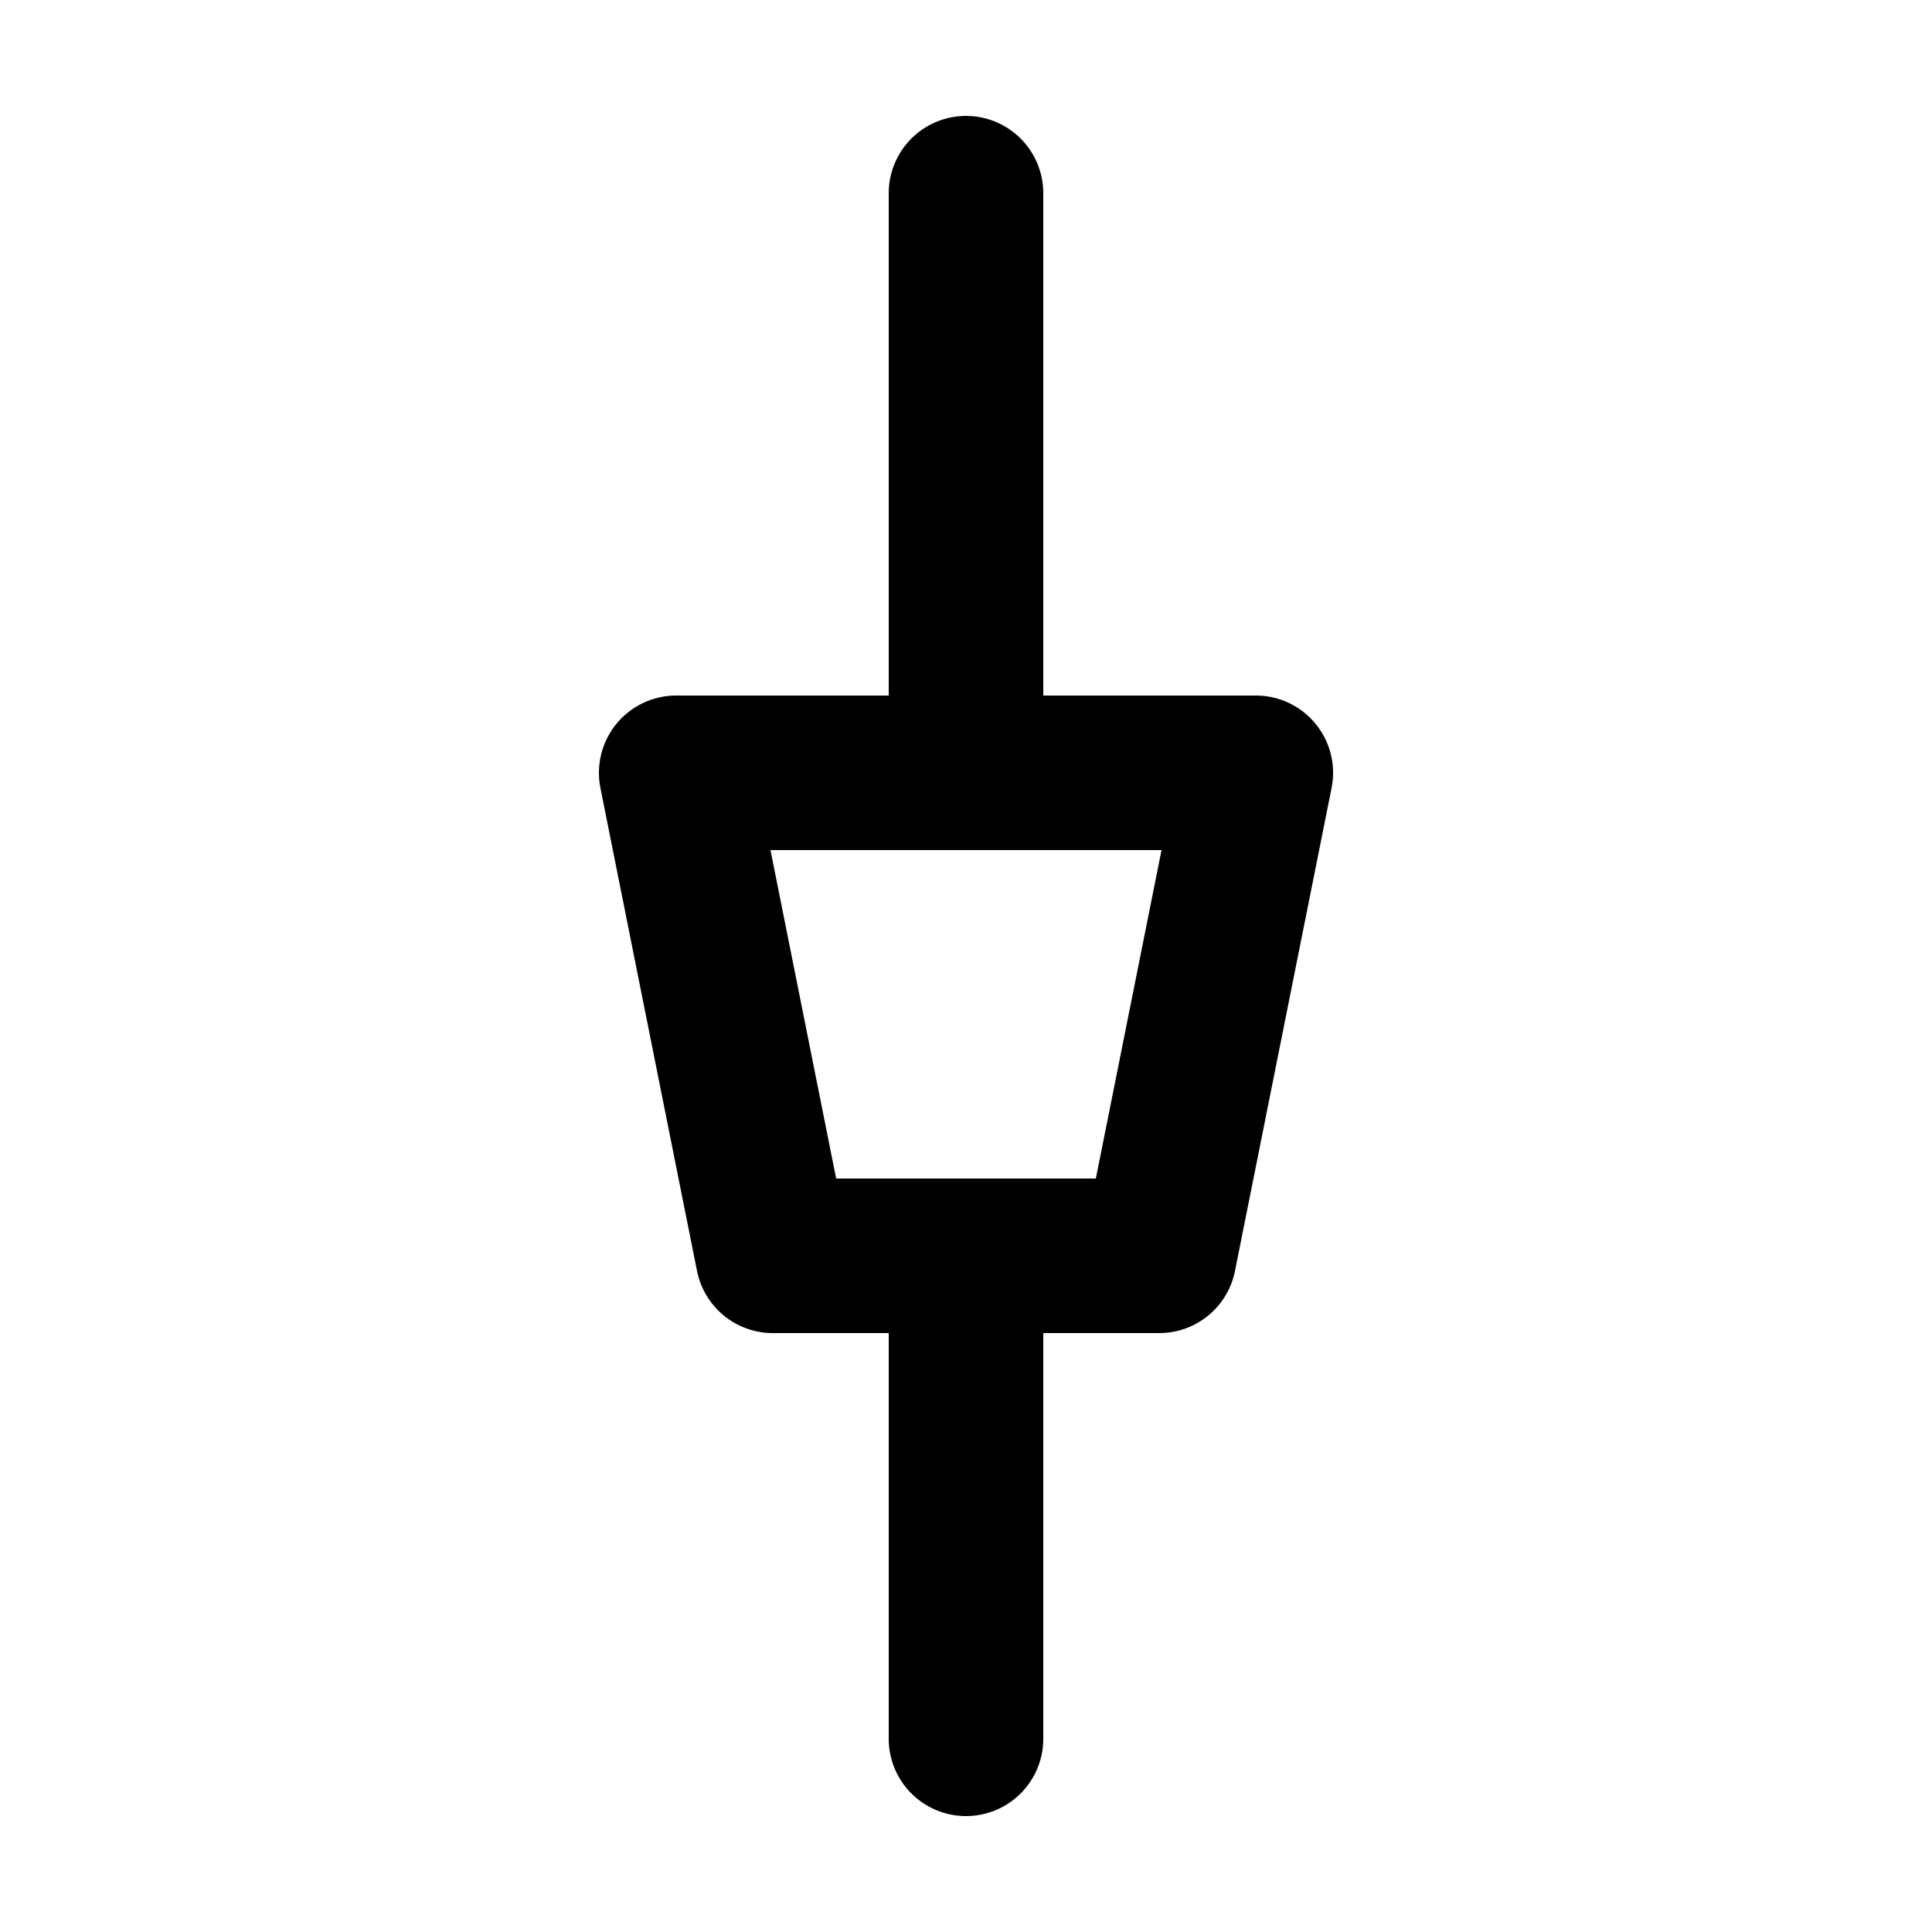
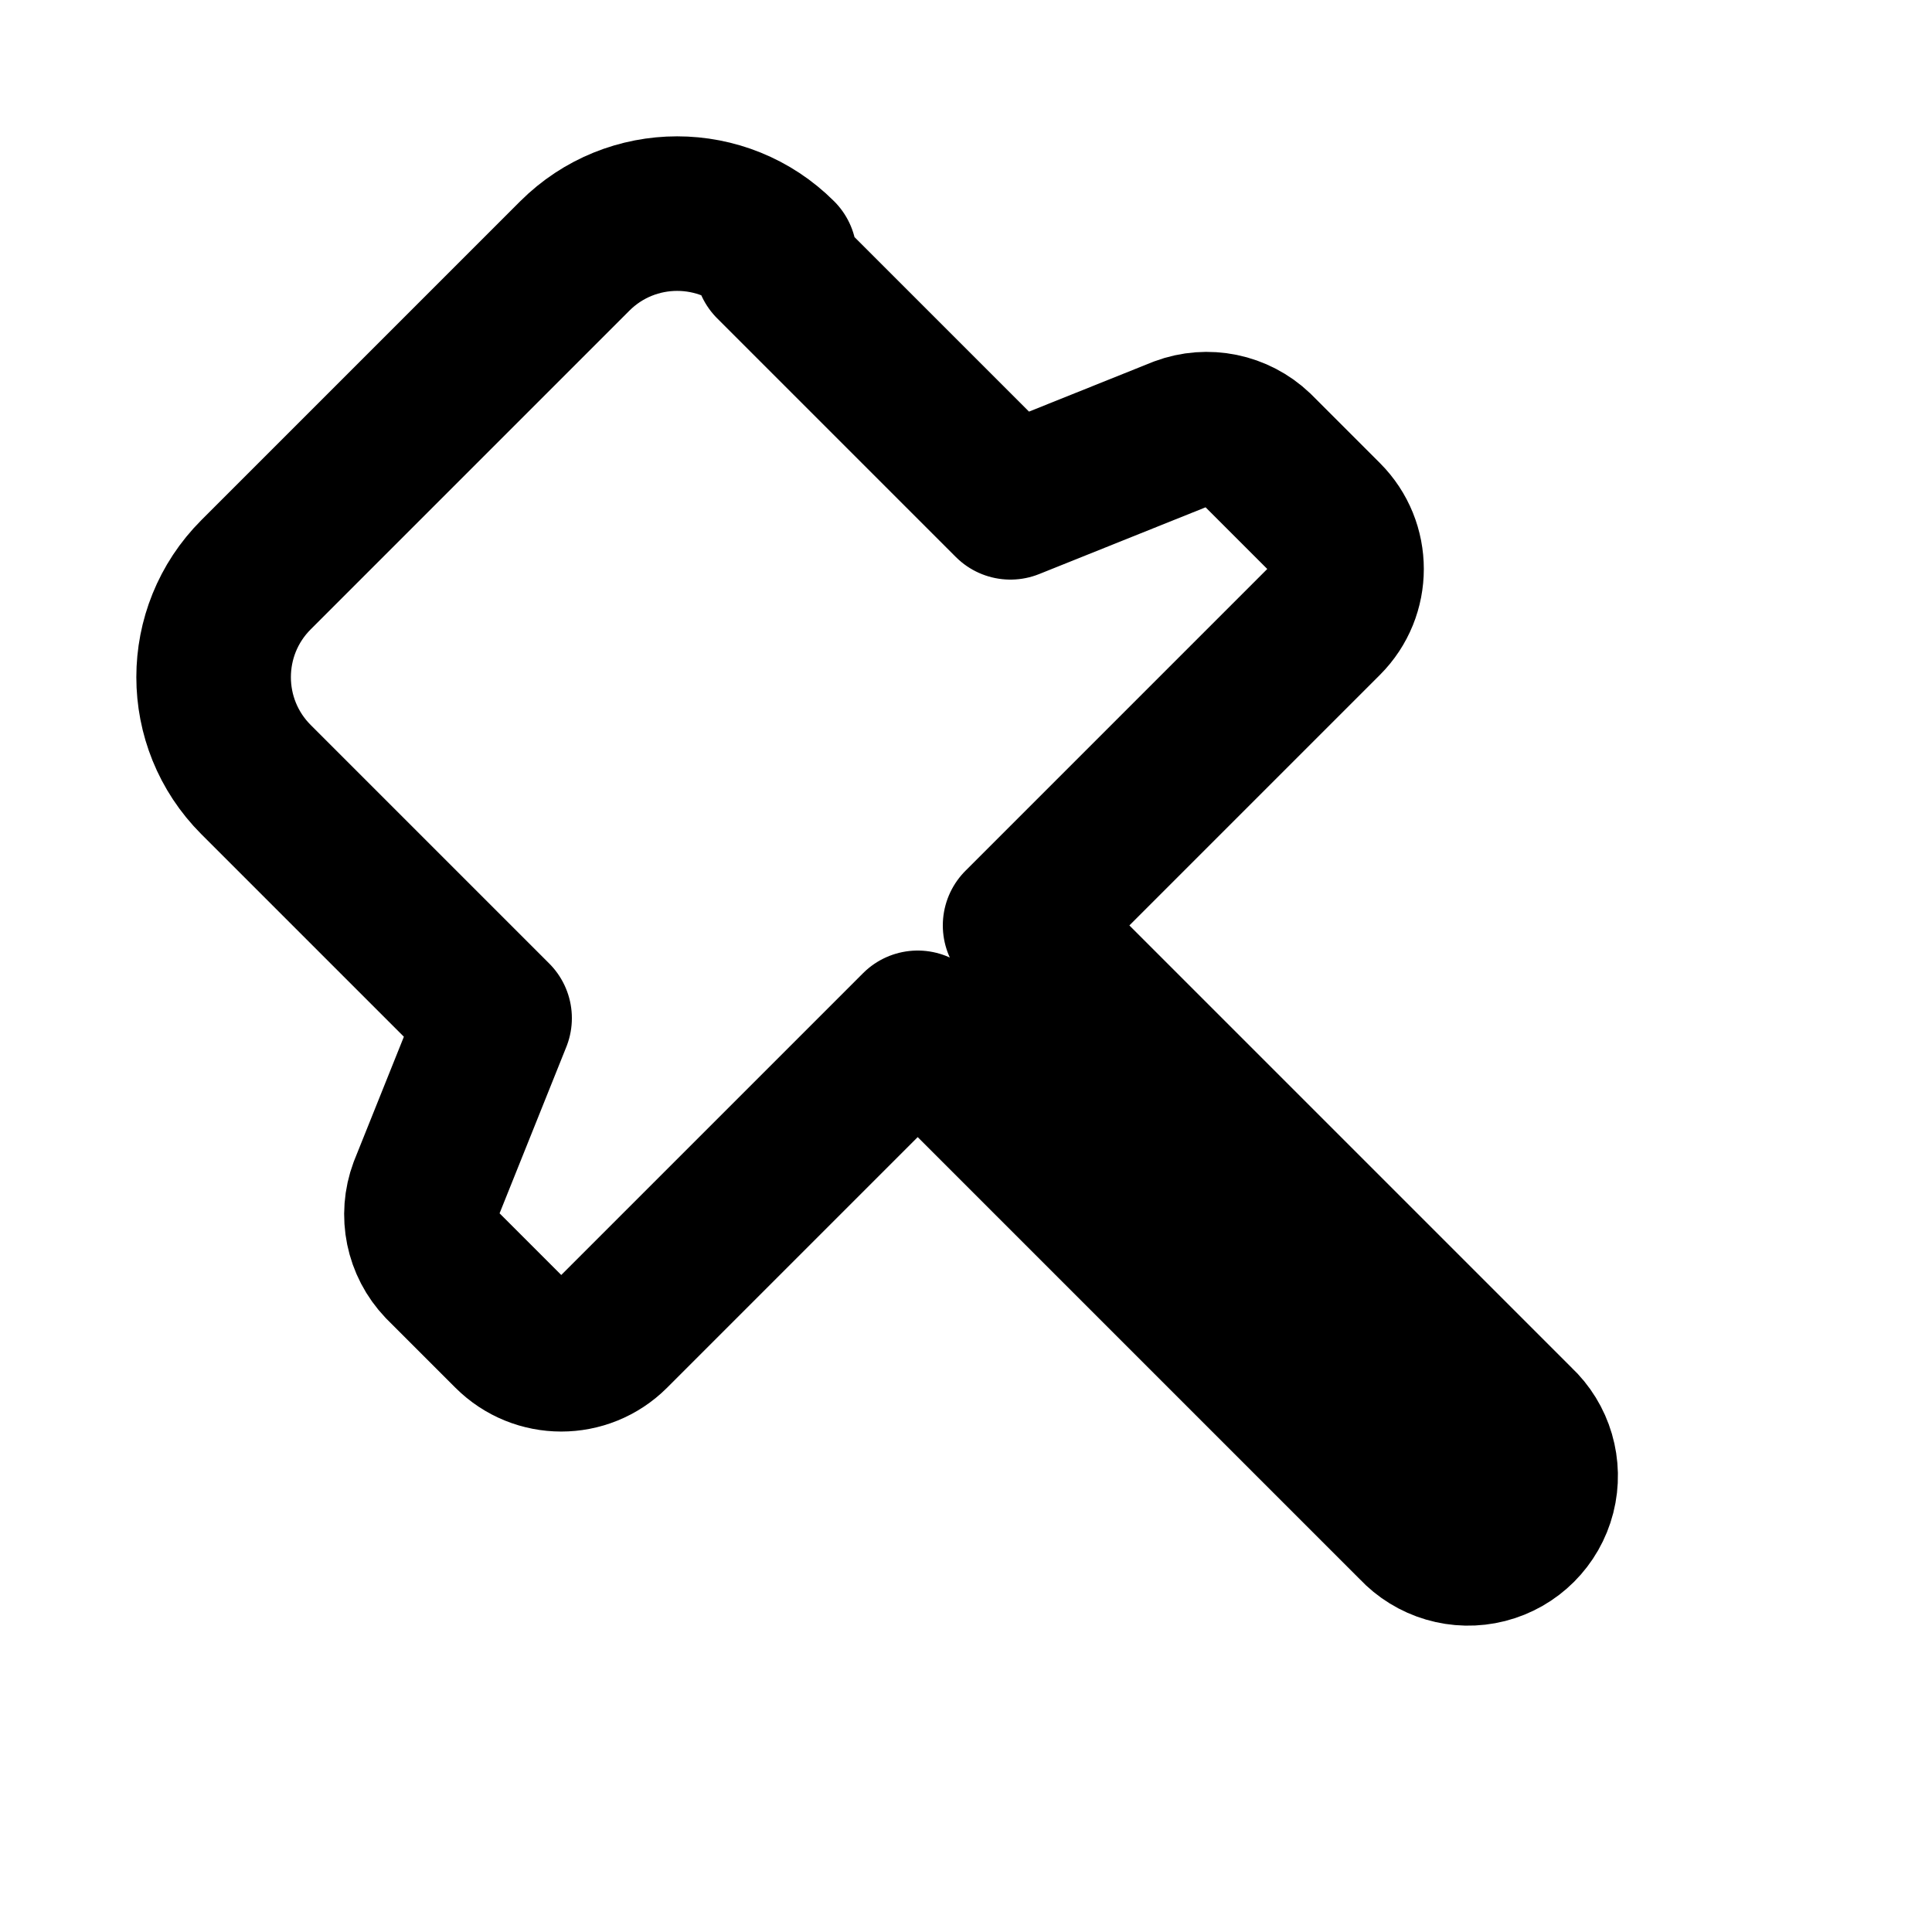
<svg xmlns="http://www.w3.org/2000/svg" viewBox="0 0 20 20" fill="none" stroke="currentColor" stroke-width="1.6" stroke-linecap="round" stroke-linejoin="round">
-   <path d="M10 2v6M7 8h6l-1 5H8L7 8zM10 13v5" />
+   <path d="M11.93 2.65a1.5 1.5 0 0 1 2.12 0l3.3 3.3a1.5 1.5 0 0 1 0 2.12l-2.47 2.47.71 1.77a.75.75 0 0 1-.16.78l-.71.71a.75.75 0 0 1-1.06 0L10.5 10.64l-5.15 5.15a.75.75 0 1 1-1.06-1.06l5.15-5.15-3.16-3.16a.75.75 0 0 1 0-1.06l.71-.71a.75.75 0 0 1 .78-.16l1.77.71 2.47-2.47z" transform="scale(-1,1) translate(-20,0)" />
</svg>
